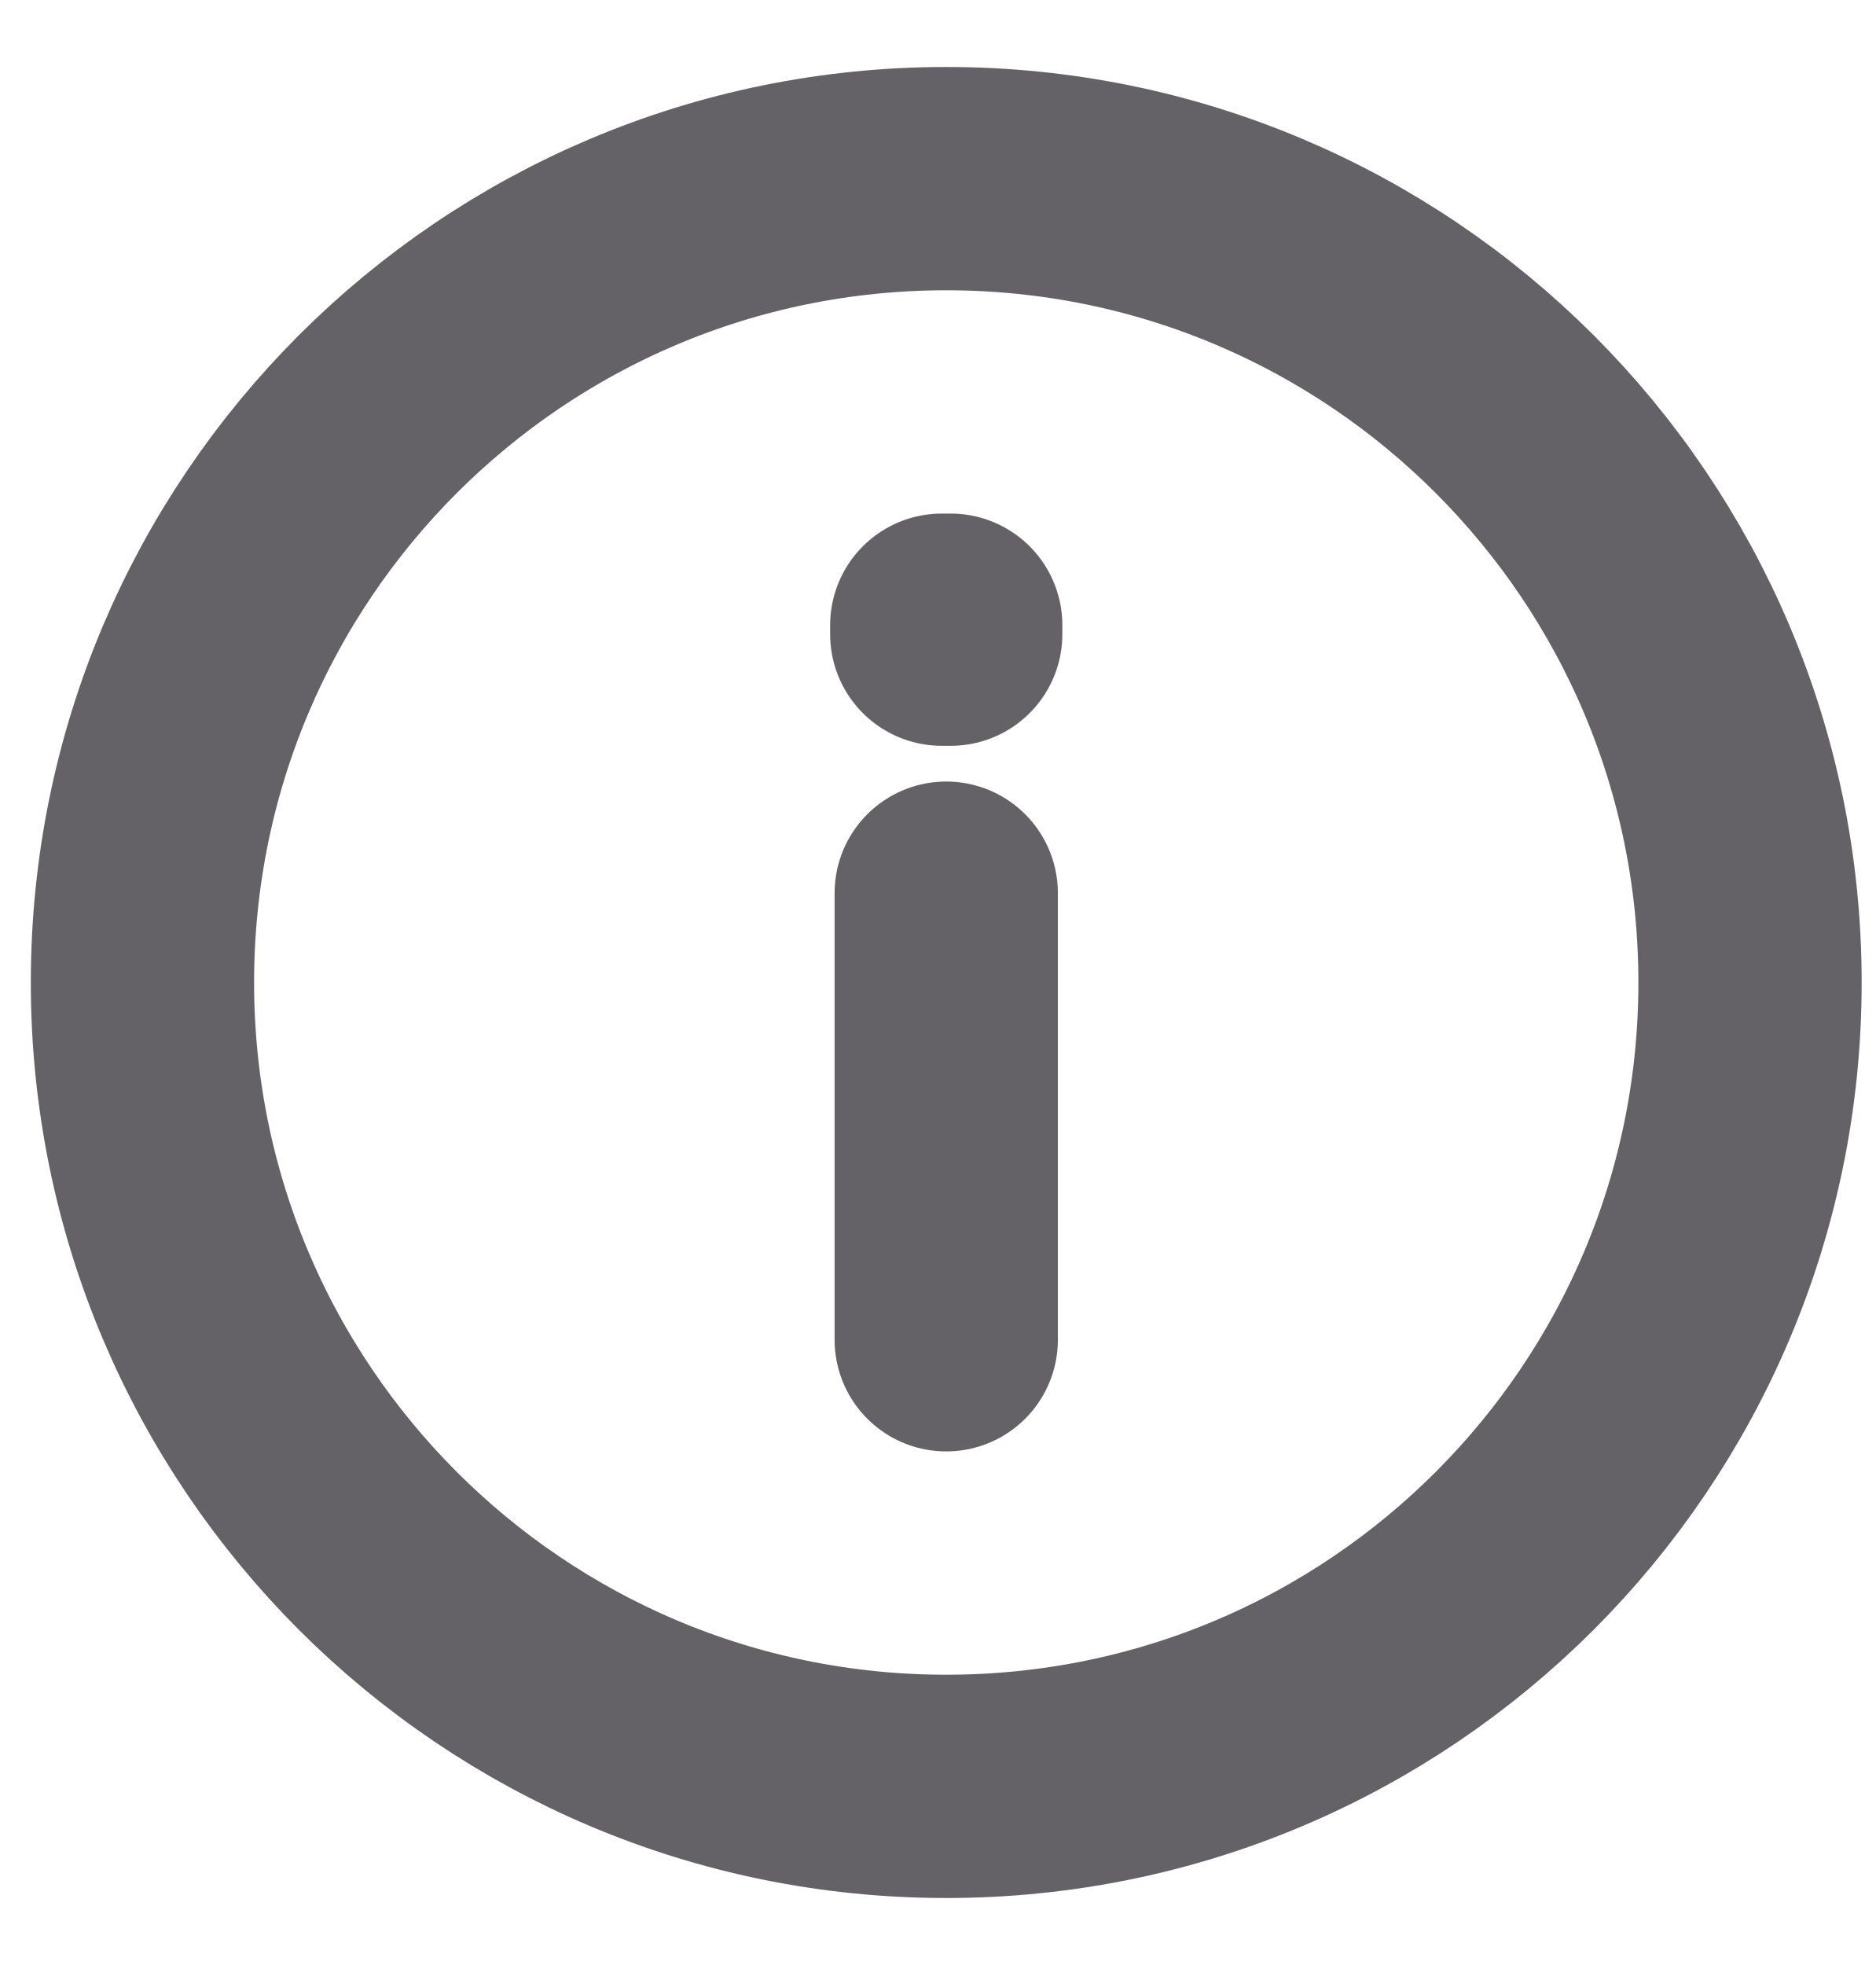
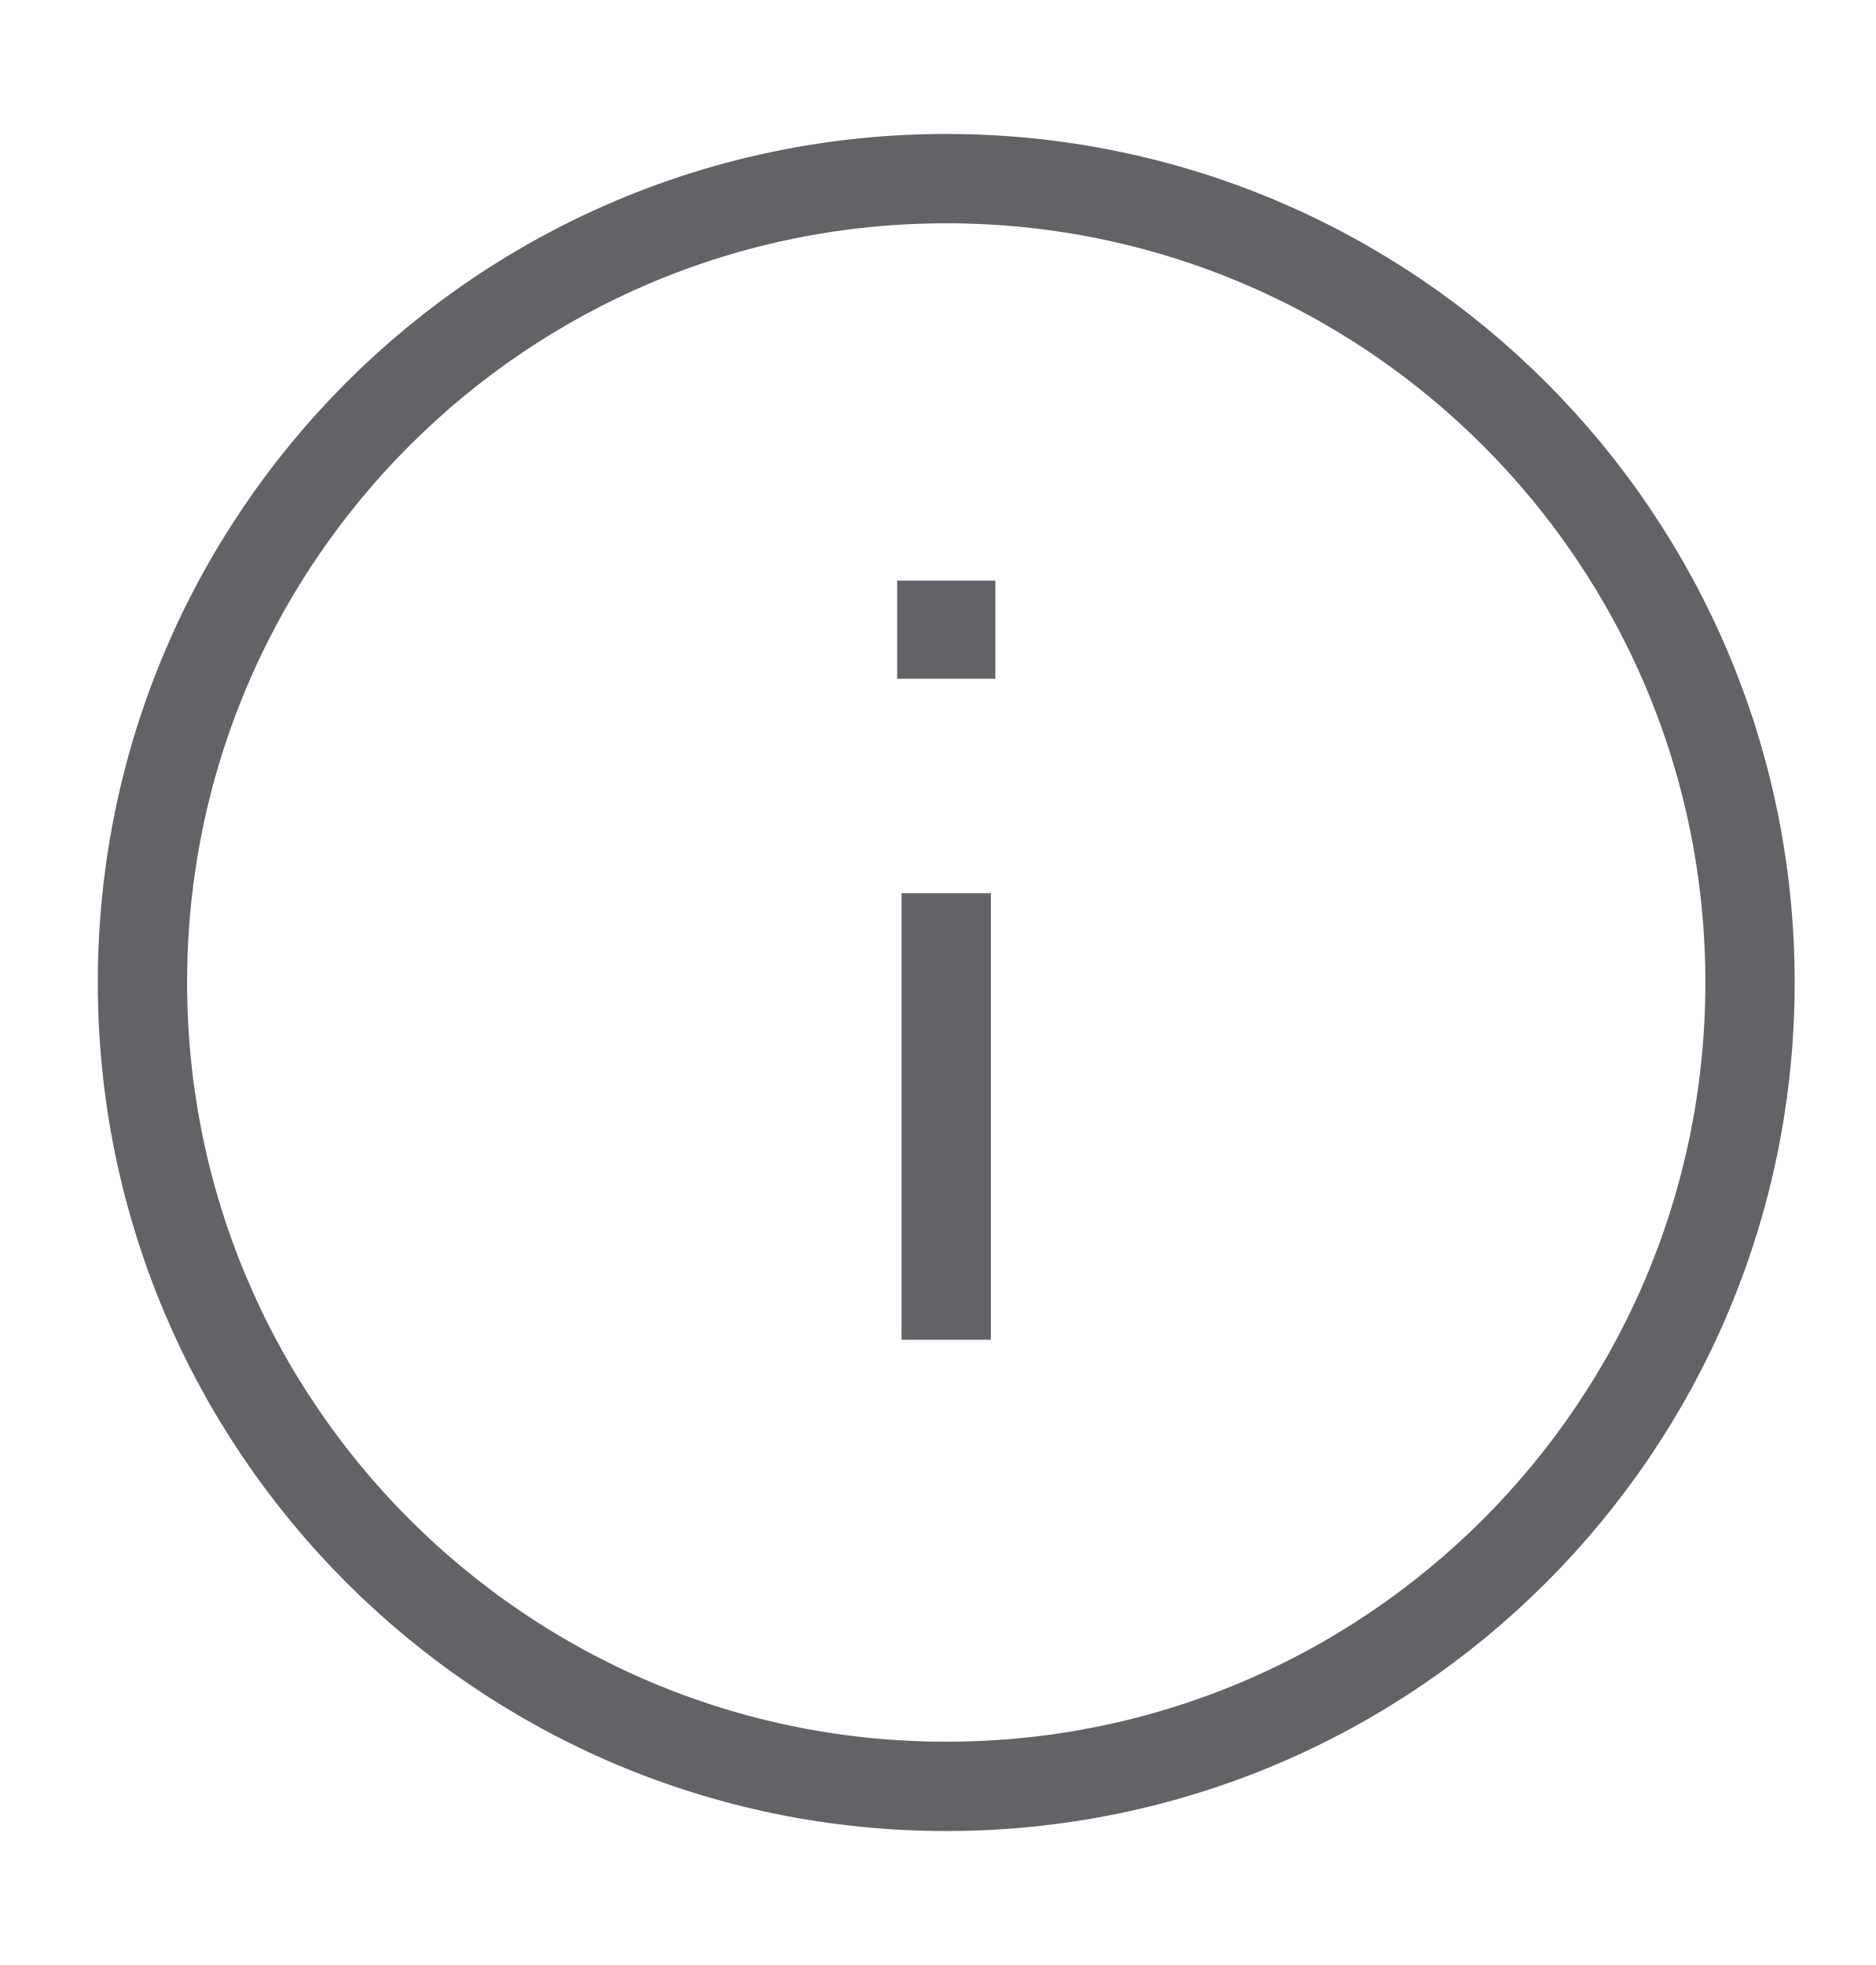
<svg xmlns="http://www.w3.org/2000/svg" width="21" height="22" viewBox="0 0 21 22" fill="none">
-   <path d="M10.595 10V15M10.595 20C5.625 20 1.595 15.971 1.595 11C1.595 6.029 5.625 2 10.595 2C15.566 2 19.595 6.029 19.595 11C19.595 15.971 15.566 20 10.595 20ZM10.645 7V7.1L10.545 7.1V7H10.645Z" stroke="#656267" stroke-width="2.5" stroke-linecap="round" stroke-linejoin="round" />
+   <path d="M10.595 10V15M10.595 20C5.625 20 1.595 15.971 1.595 11C1.595 6.029 5.625 2 10.595 2C15.566 2 19.595 6.029 19.595 11C19.595 15.971 15.566 20 10.595 20ZM10.645 7V7.1L10.545 7.1V7H10.645Z" stroke="#656267" strokeWidth="2.5" strokeLinecap="round" strokeLinejoin="round" />
</svg>
